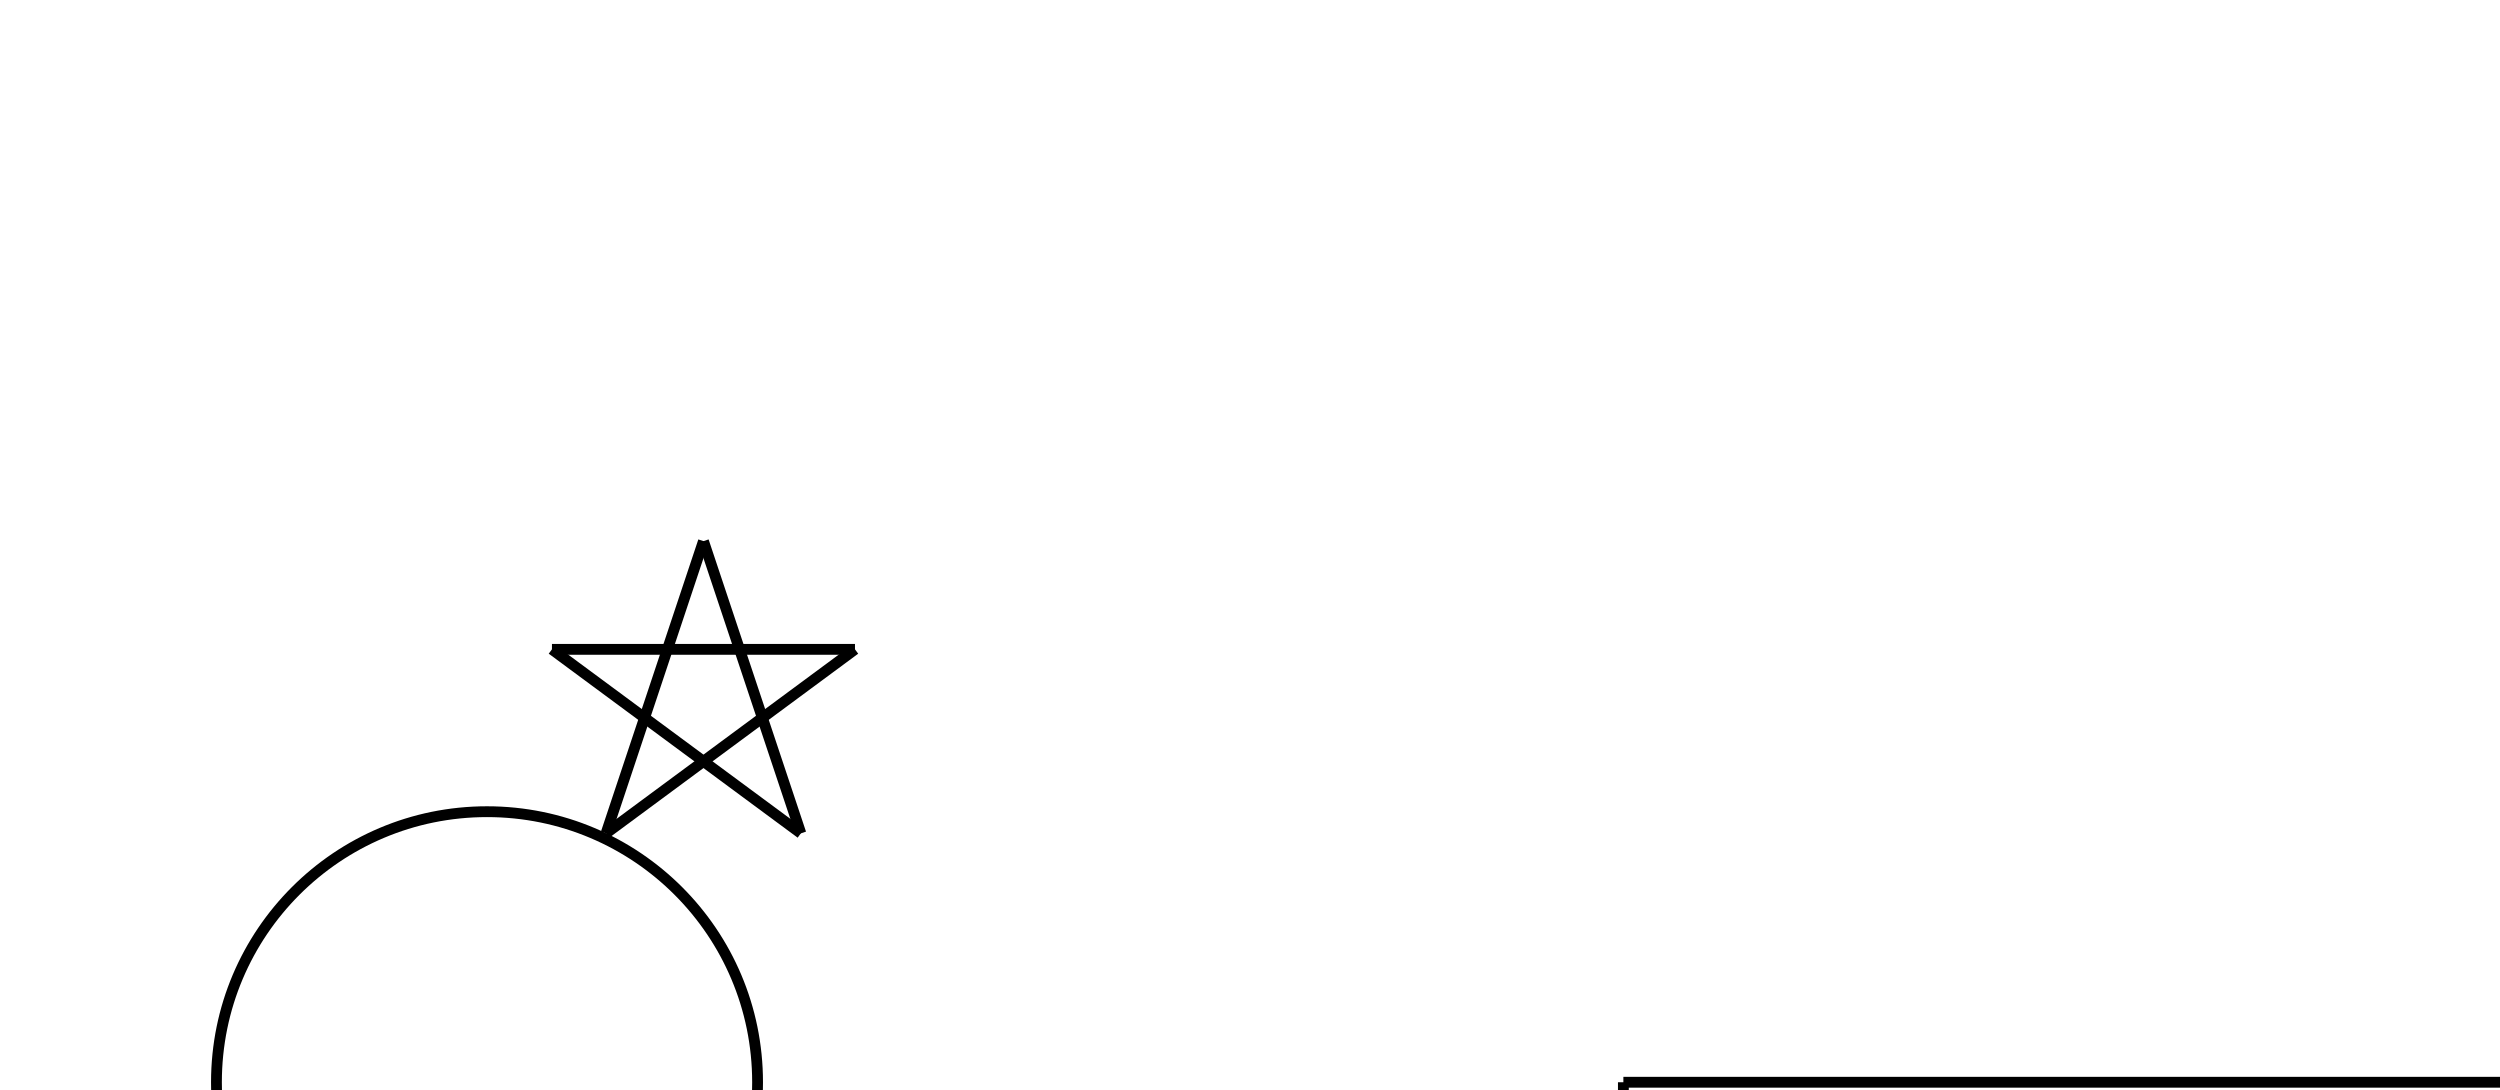
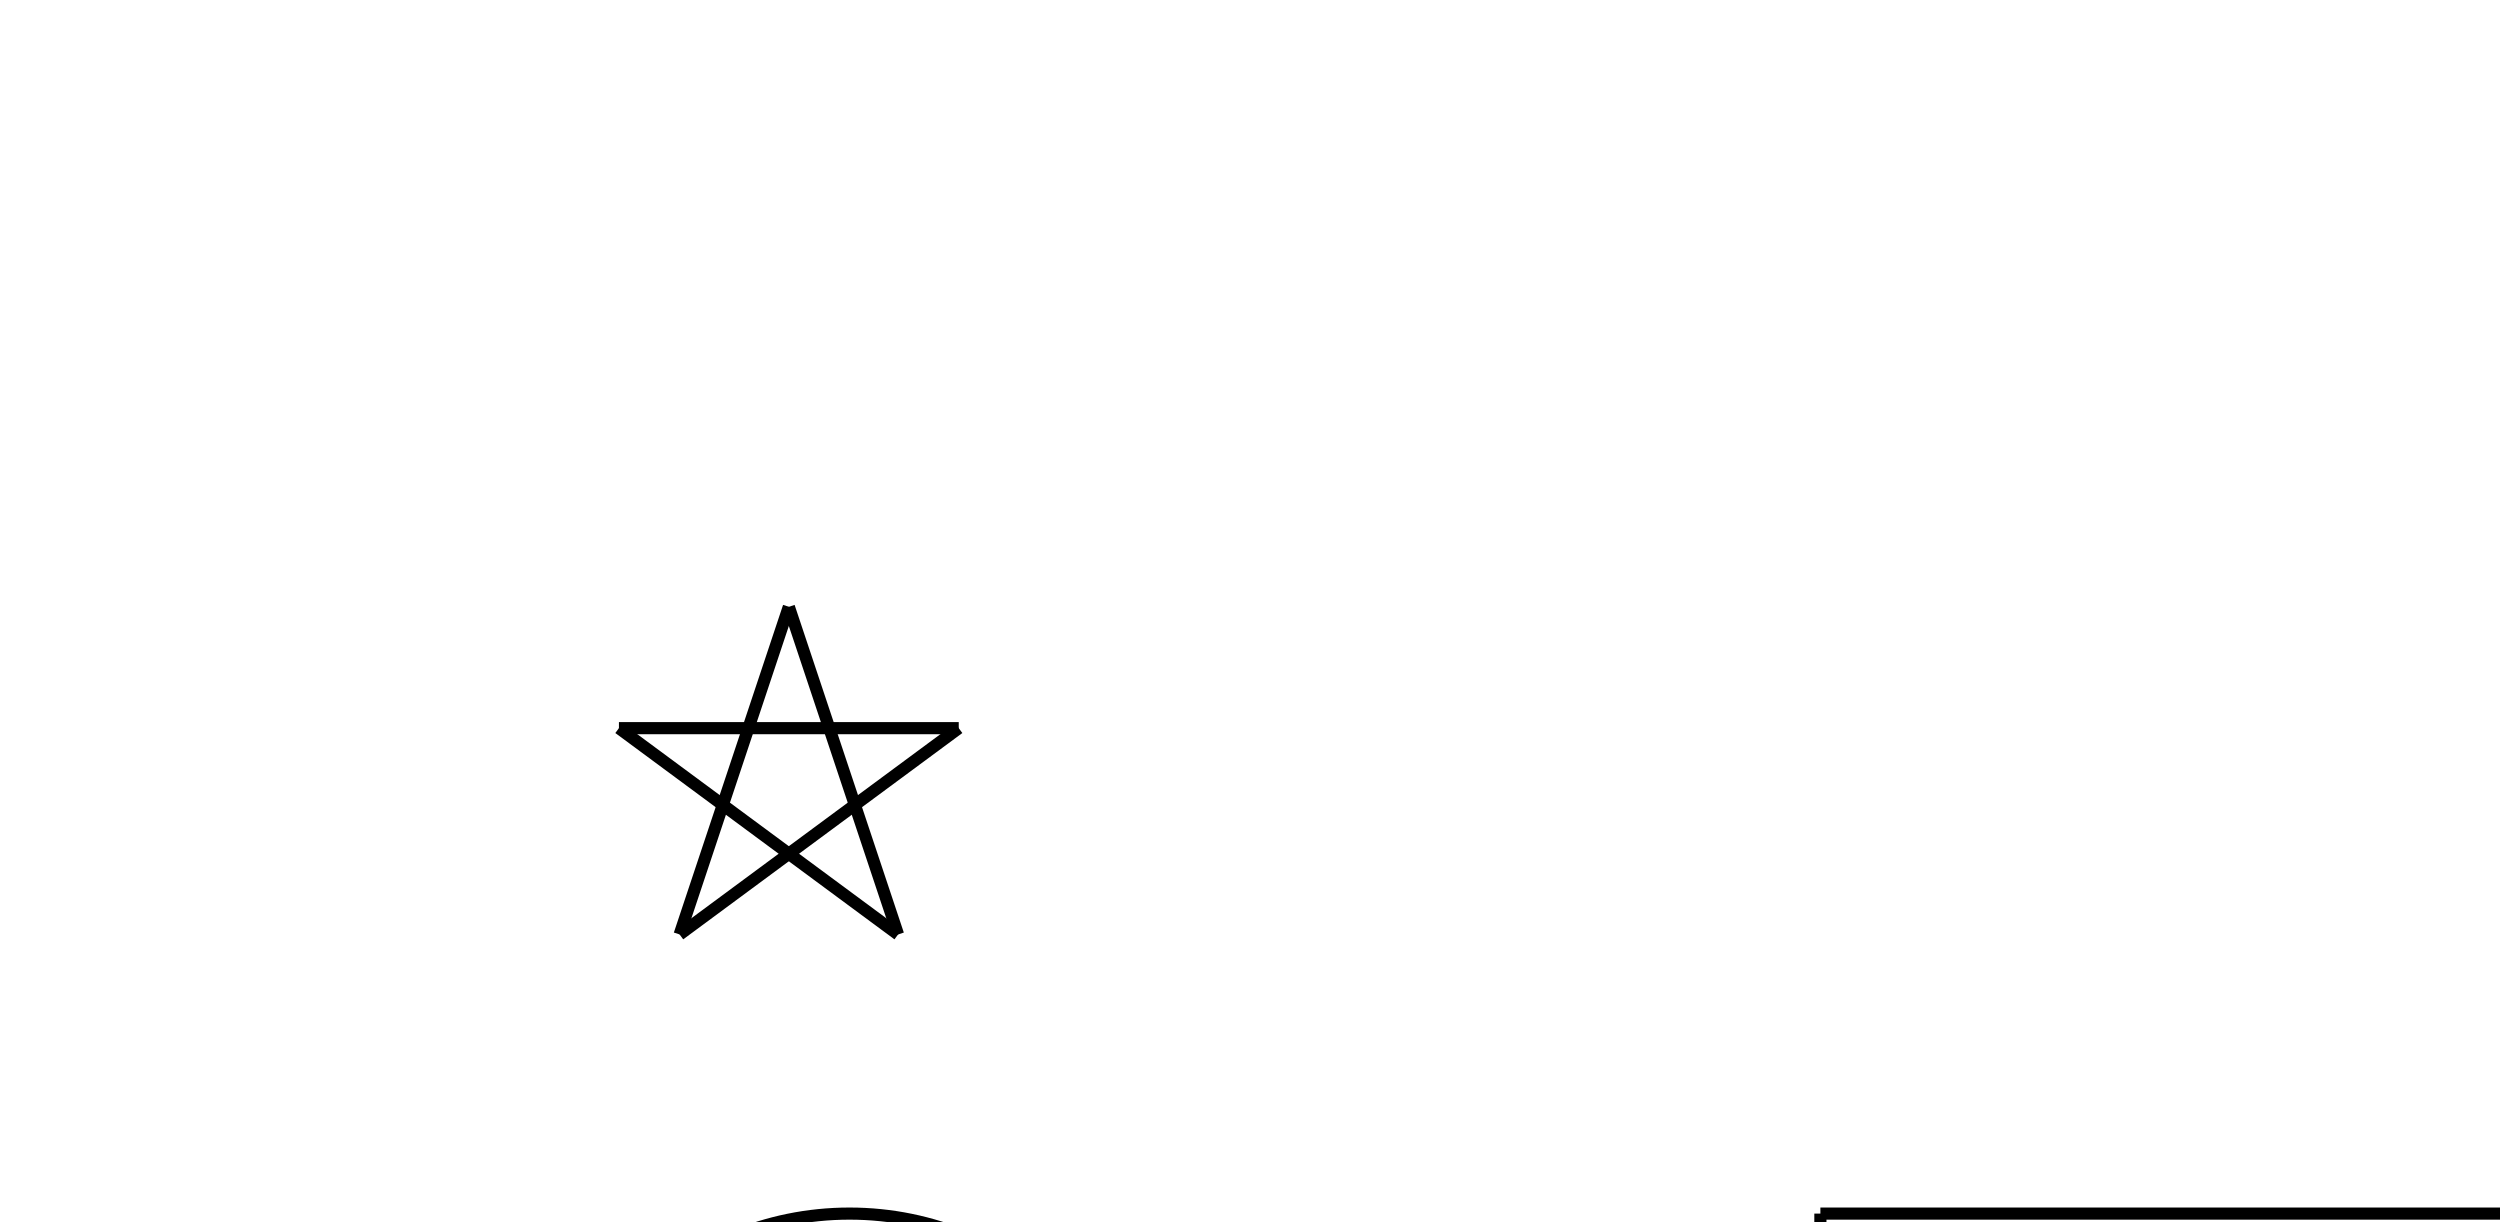
<svg xmlns="http://www.w3.org/2000/svg" version="1.1">
-   <circle cx="45" cy="100" r="25" stroke-width="1" fill="none" stroke="black" />
-   <polyline points="150, 100 250, 100" style="fill:none;stroke:black;stroke-width:1" />
-   <polyline points="250, 100 250, 150" style="fill:none;stroke:black;stroke-width:1" />
-   <polyline points="250, 150 150, 150" style="fill:none;stroke:black;stroke-width:1" />
-   <polyline points="150, 150 150, 100" style="fill:none;stroke:black;stroke-width:1" />
-   <polyline points="65, 50 74, 77" style="fill:none;stroke:black;stroke-width:1" />
-   <polyline points="74, 77 51, 60" style="fill:none;stroke:black;stroke-width:1" />
-   <polyline points="51, 60 79, 60" style="fill:none;stroke:black;stroke-width:1" />
-   <polyline points="79, 60 56, 77" style="fill:none;stroke:black;stroke-width:1" />
-   <polyline points="56, 77 65, 50" style="fill:none;stroke:black;stroke-width:1" />
+   <circle cx="70" cy="125" r="25" stroke-width="1" fill="none" stroke="black" />
+   <polyline points="150,100 250,100" style="fill:none;stroke:black;stroke-width:1" />
+   <polyline points="250,100 250,150" style="fill:none;stroke:black;stroke-width:1" />
+   <polyline points="250,150 150,150" style="fill:none;stroke:black;stroke-width:1" />
+   <polyline points="150,150 150,100" style="fill:none;stroke:black;stroke-width:1" />
+   <polyline points="65,50 74,77" style="fill:none;stroke:black;stroke-width:1" />
+   <polyline points="74,77 51,60" style="fill:none;stroke:black;stroke-width:1" />
+   <polyline points="51,60 79,60" style="fill:none;stroke:black;stroke-width:1" />
+   <polyline points="79,60 56,77" style="fill:none;stroke:black;stroke-width:1" />
+   <polyline points="56,77 65,50" style="fill:none;stroke:black;stroke-width:1" />
</svg>
